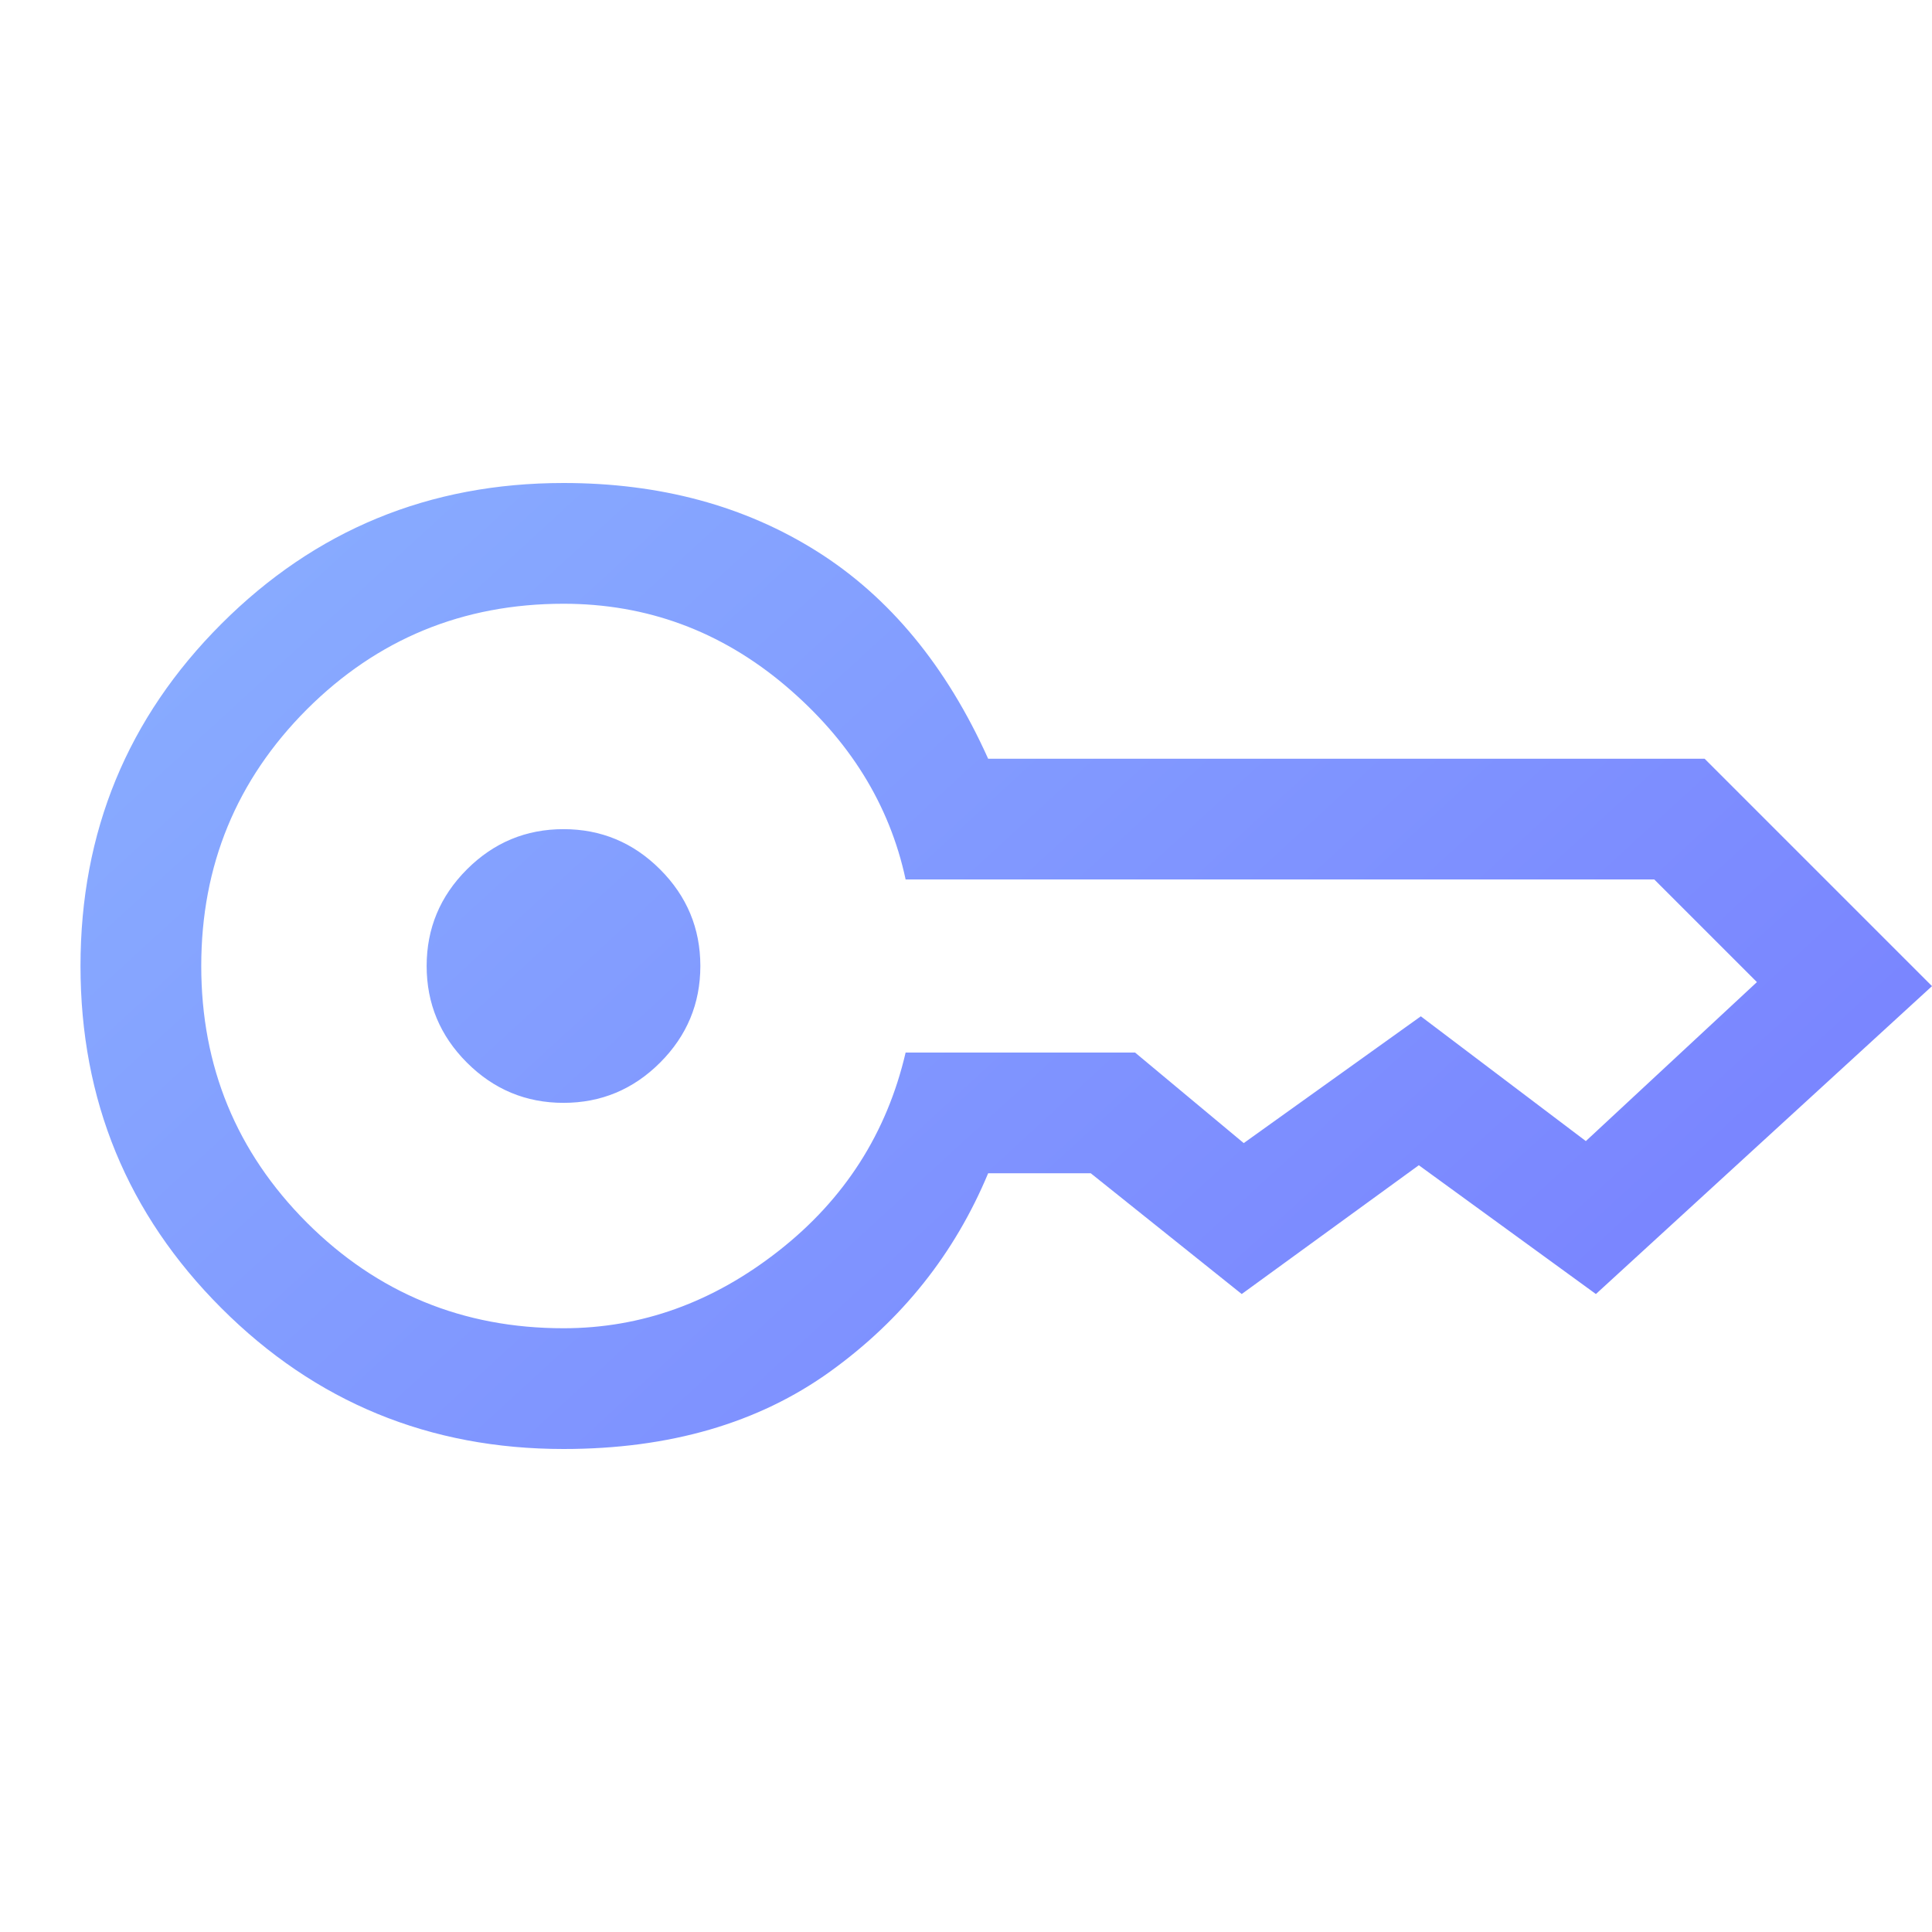
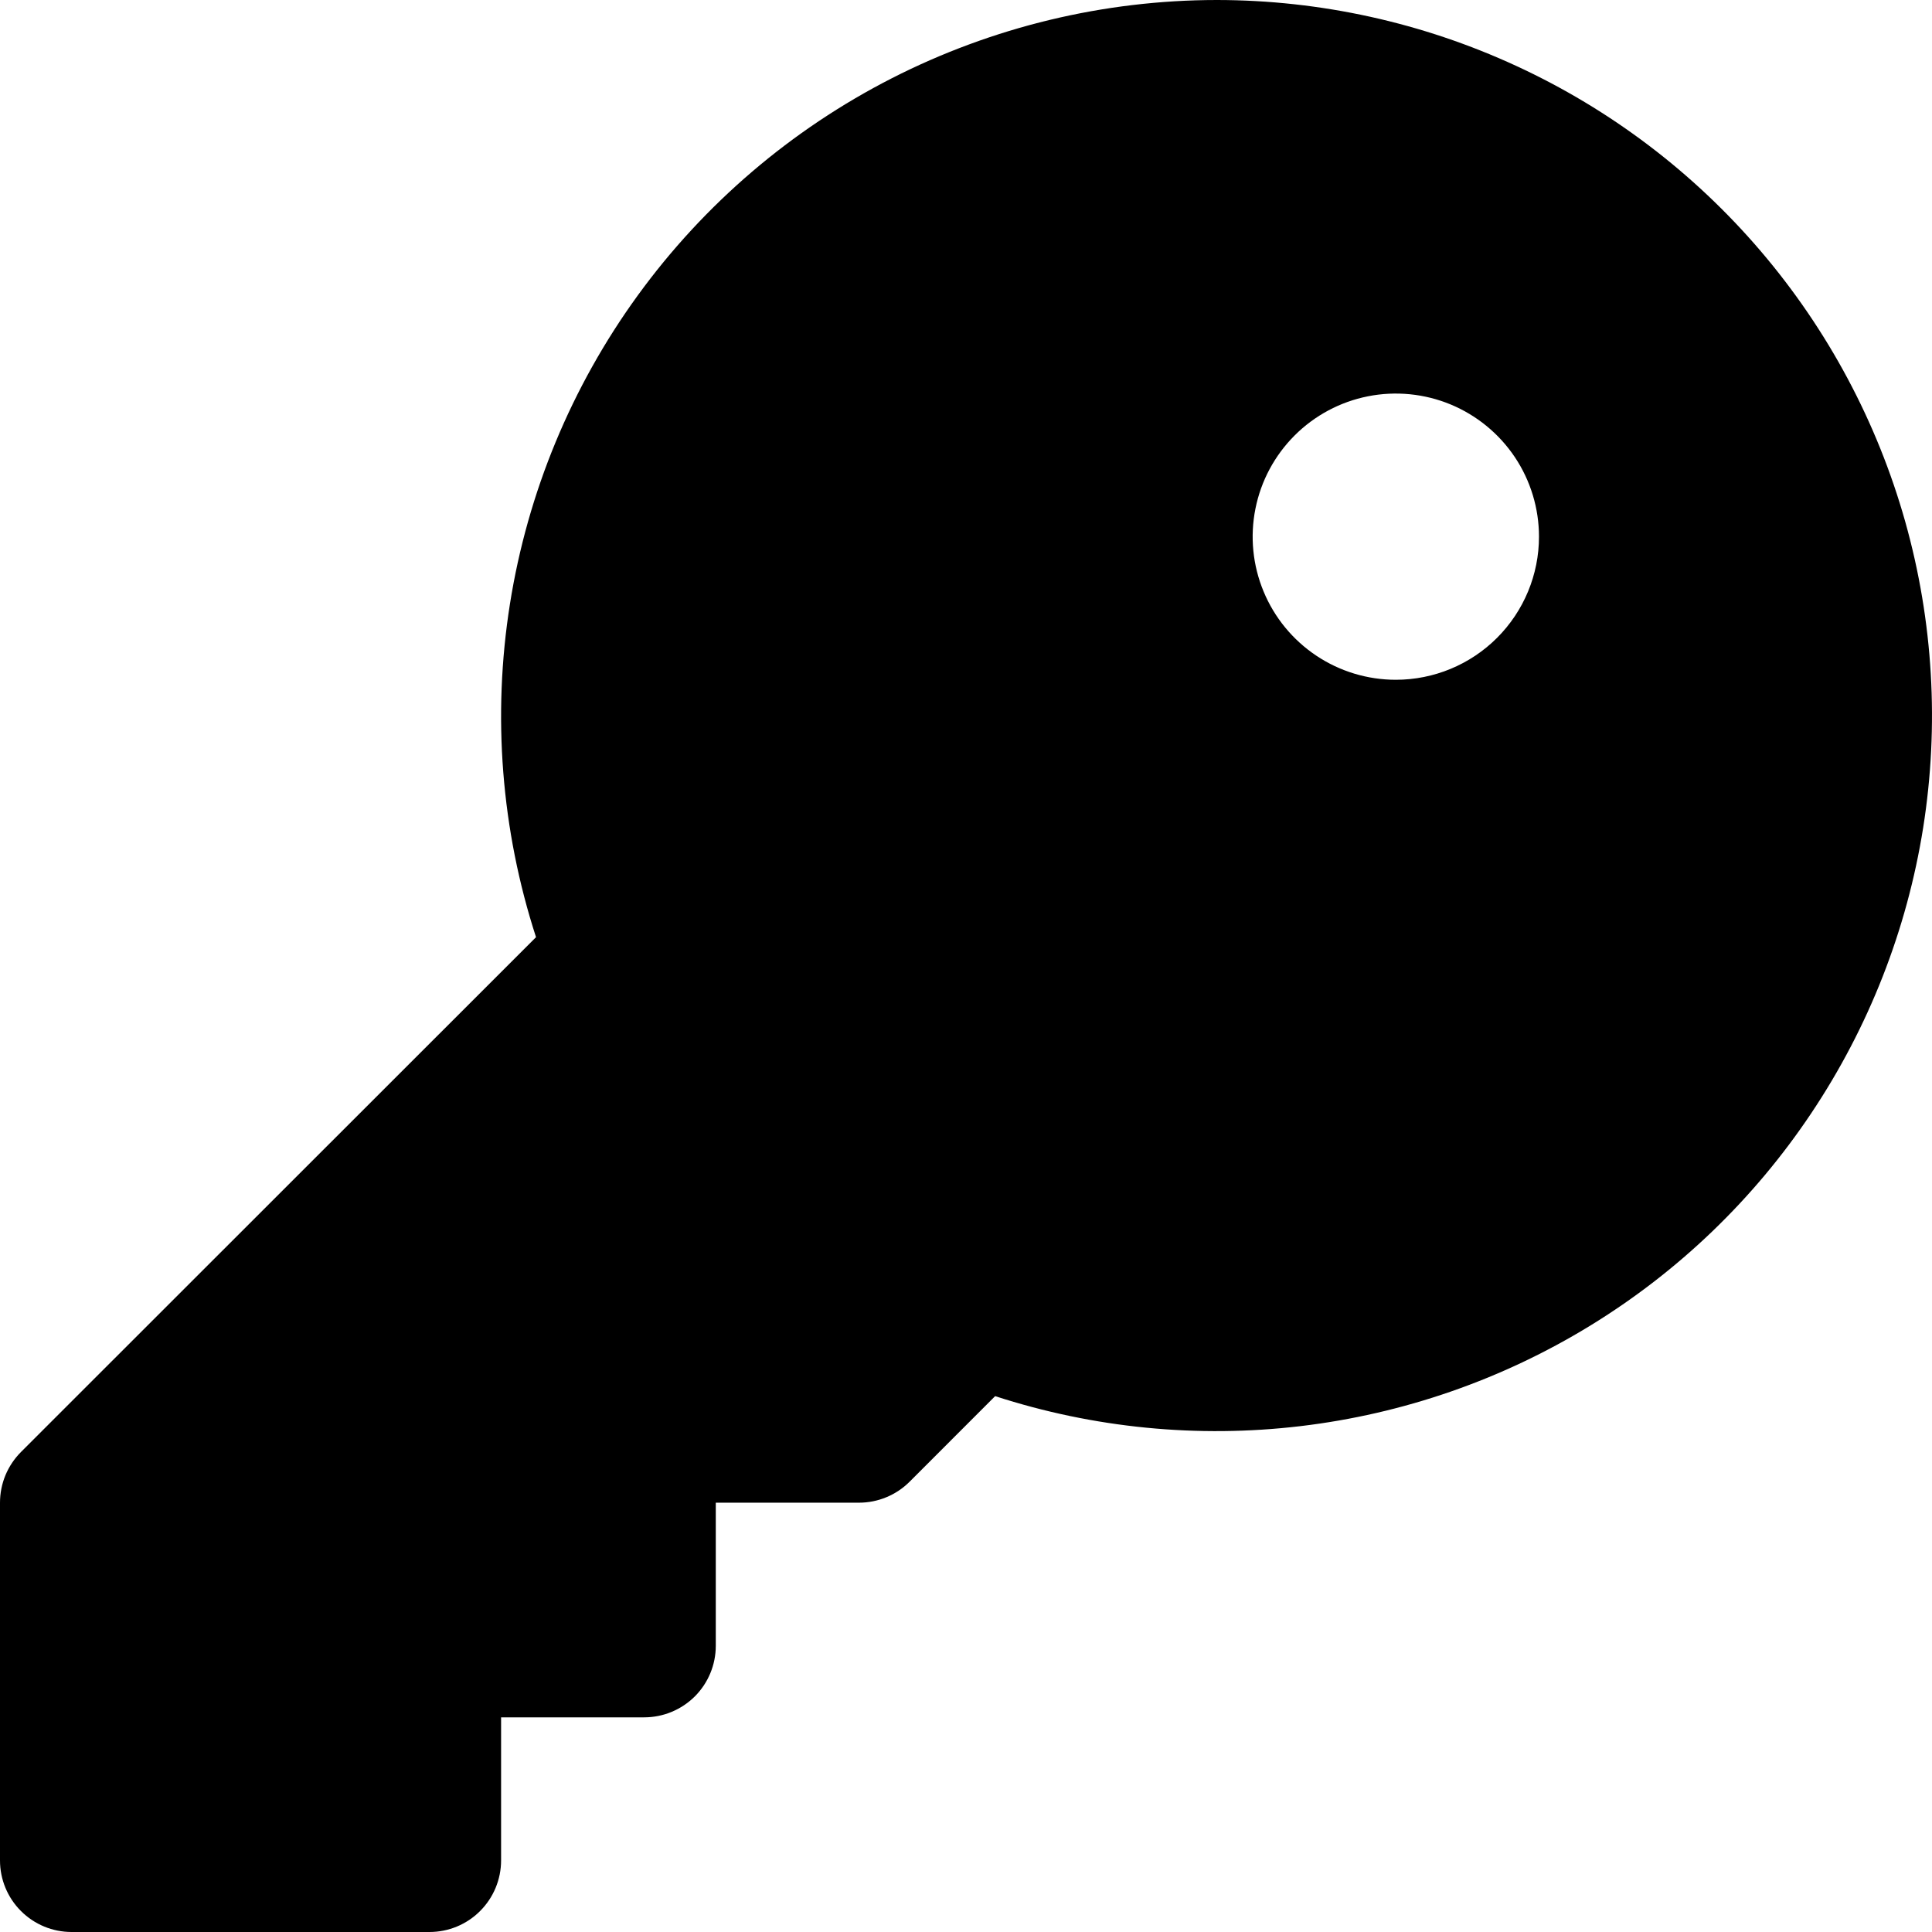
- <svg xmlns="http://www.w3.org/2000/svg" width="24" height="24" viewBox="0 0 24 24" fill="none">
-   <path d="M7 13.7C6.533 13.7 6.133 13.533 5.8 13.2C5.467 12.867 5.3 12.467 5.3 12C5.3 11.533 5.467 11.133 5.8 10.8C6.133 10.467 6.533 10.3 7 10.3C7.467 10.3 7.867 10.467 8.2 10.8C8.533 11.133 8.7 11.533 8.7 12C8.7 12.467 8.533 12.867 8.2 13.2C7.867 13.533 7.467 13.7 7 13.7ZM7 18C5.333 18 3.917 17.417 2.75 16.25C1.583 15.083 1 13.667 1 12C1 10.333 1.583 8.917 2.75 7.75C3.917 6.583 5.333 6 7 6C8.2 6 9.25 6.283 10.15 6.85C11.05 7.417 11.758 8.275 12.275 9.425H21.175L24 12.25L19.825 16.075L17.625 14.475L15.425 16.075L13.55 14.575H12.275C11.858 15.575 11.204 16.396 10.312 17.038C9.421 17.679 8.317 18 7 18ZM7 16.5C7.967 16.5 8.858 16.179 9.675 15.537C10.492 14.896 11.017 14.075 11.25 13.075H14.1L15.45 14.2L17.65 12.625L19.7 14.175L21.825 12.2L20.55 10.925H11.25C11.05 9.992 10.55 9.188 9.75 8.512C8.95 7.838 8.033 7.5 7 7.5C5.75 7.5 4.688 7.938 3.812 8.812C2.938 9.688 2.5 10.75 2.5 12C2.5 13.25 2.938 14.312 3.812 15.188C4.688 16.062 5.75 16.5 7 16.5Z" fill="url(#paint0_linear_1070_29227)" />
-   <defs>
-     <linearGradient id="paint0_linear_1070_29227" x1="3.208" y1="6.872" x2="16.217" y2="21.054" gradientUnits="userSpaceOnUse">
-       <stop stop-color="#88ABFF" />
-       <stop offset="0" stop-color="#88ABFF" />
-       <stop offset="1" stop-color="#7983FF" />
-     </linearGradient>
-   </defs>
+ <svg xmlns="http://www.w3.org/2000/svg" width="47" height="47" viewBox="0 0 47 47" fill="none">
+   <path d="M29.603 0C26.855 0.002 24.145 0.655 21.697 1.903C19.249 3.152 17.131 4.962 15.516 7.185C13.901 9.408 12.835 11.982 12.405 14.695C11.975 17.409 12.192 20.186 13.04 22.799L0.509 35.324C0.348 35.486 0.22 35.678 0.132 35.889C0.045 36.1 -0 36.327 5.38423e-07 36.556V45.259C5.38423e-07 45.721 0.183 46.164 0.51 46.49C0.837 46.817 1.28 47 1.741 47H10.448C10.91 47 11.353 46.817 11.679 46.49C12.006 46.164 12.19 45.721 12.19 45.259V41.778H15.672C16.134 41.778 16.577 41.594 16.904 41.268C17.23 40.941 17.413 40.499 17.413 40.037V36.556H20.896C21.125 36.556 21.352 36.511 21.563 36.423C21.774 36.336 21.966 36.208 22.128 36.046L24.209 33.964C26.602 34.741 29.136 34.99 31.635 34.694C34.133 34.398 36.538 33.564 38.684 32.25C40.83 30.936 42.665 29.173 44.063 27.081C45.462 24.99 46.39 22.621 46.785 20.137C47.179 17.652 47.03 15.112 46.349 12.691C45.667 10.27 44.468 8.025 42.835 6.111C41.202 4.197 39.174 2.66 36.889 1.605C34.605 0.55 32.119 0.002 29.603 0ZM33.956 16.537C33.267 16.537 32.594 16.333 32.021 15.95C31.449 15.568 31.002 15.024 30.739 14.388C30.475 13.752 30.406 13.052 30.541 12.376C30.675 11.701 31.007 11.081 31.494 10.594C31.981 10.107 32.601 9.775 33.277 9.641C33.953 9.507 34.653 9.576 35.289 9.839C35.925 10.103 36.469 10.549 36.852 11.121C37.235 11.694 37.439 12.367 37.439 13.056C37.439 13.979 37.072 14.864 36.419 15.517C35.766 16.17 34.88 16.537 33.956 16.537Z" fill="black" />
</svg>
